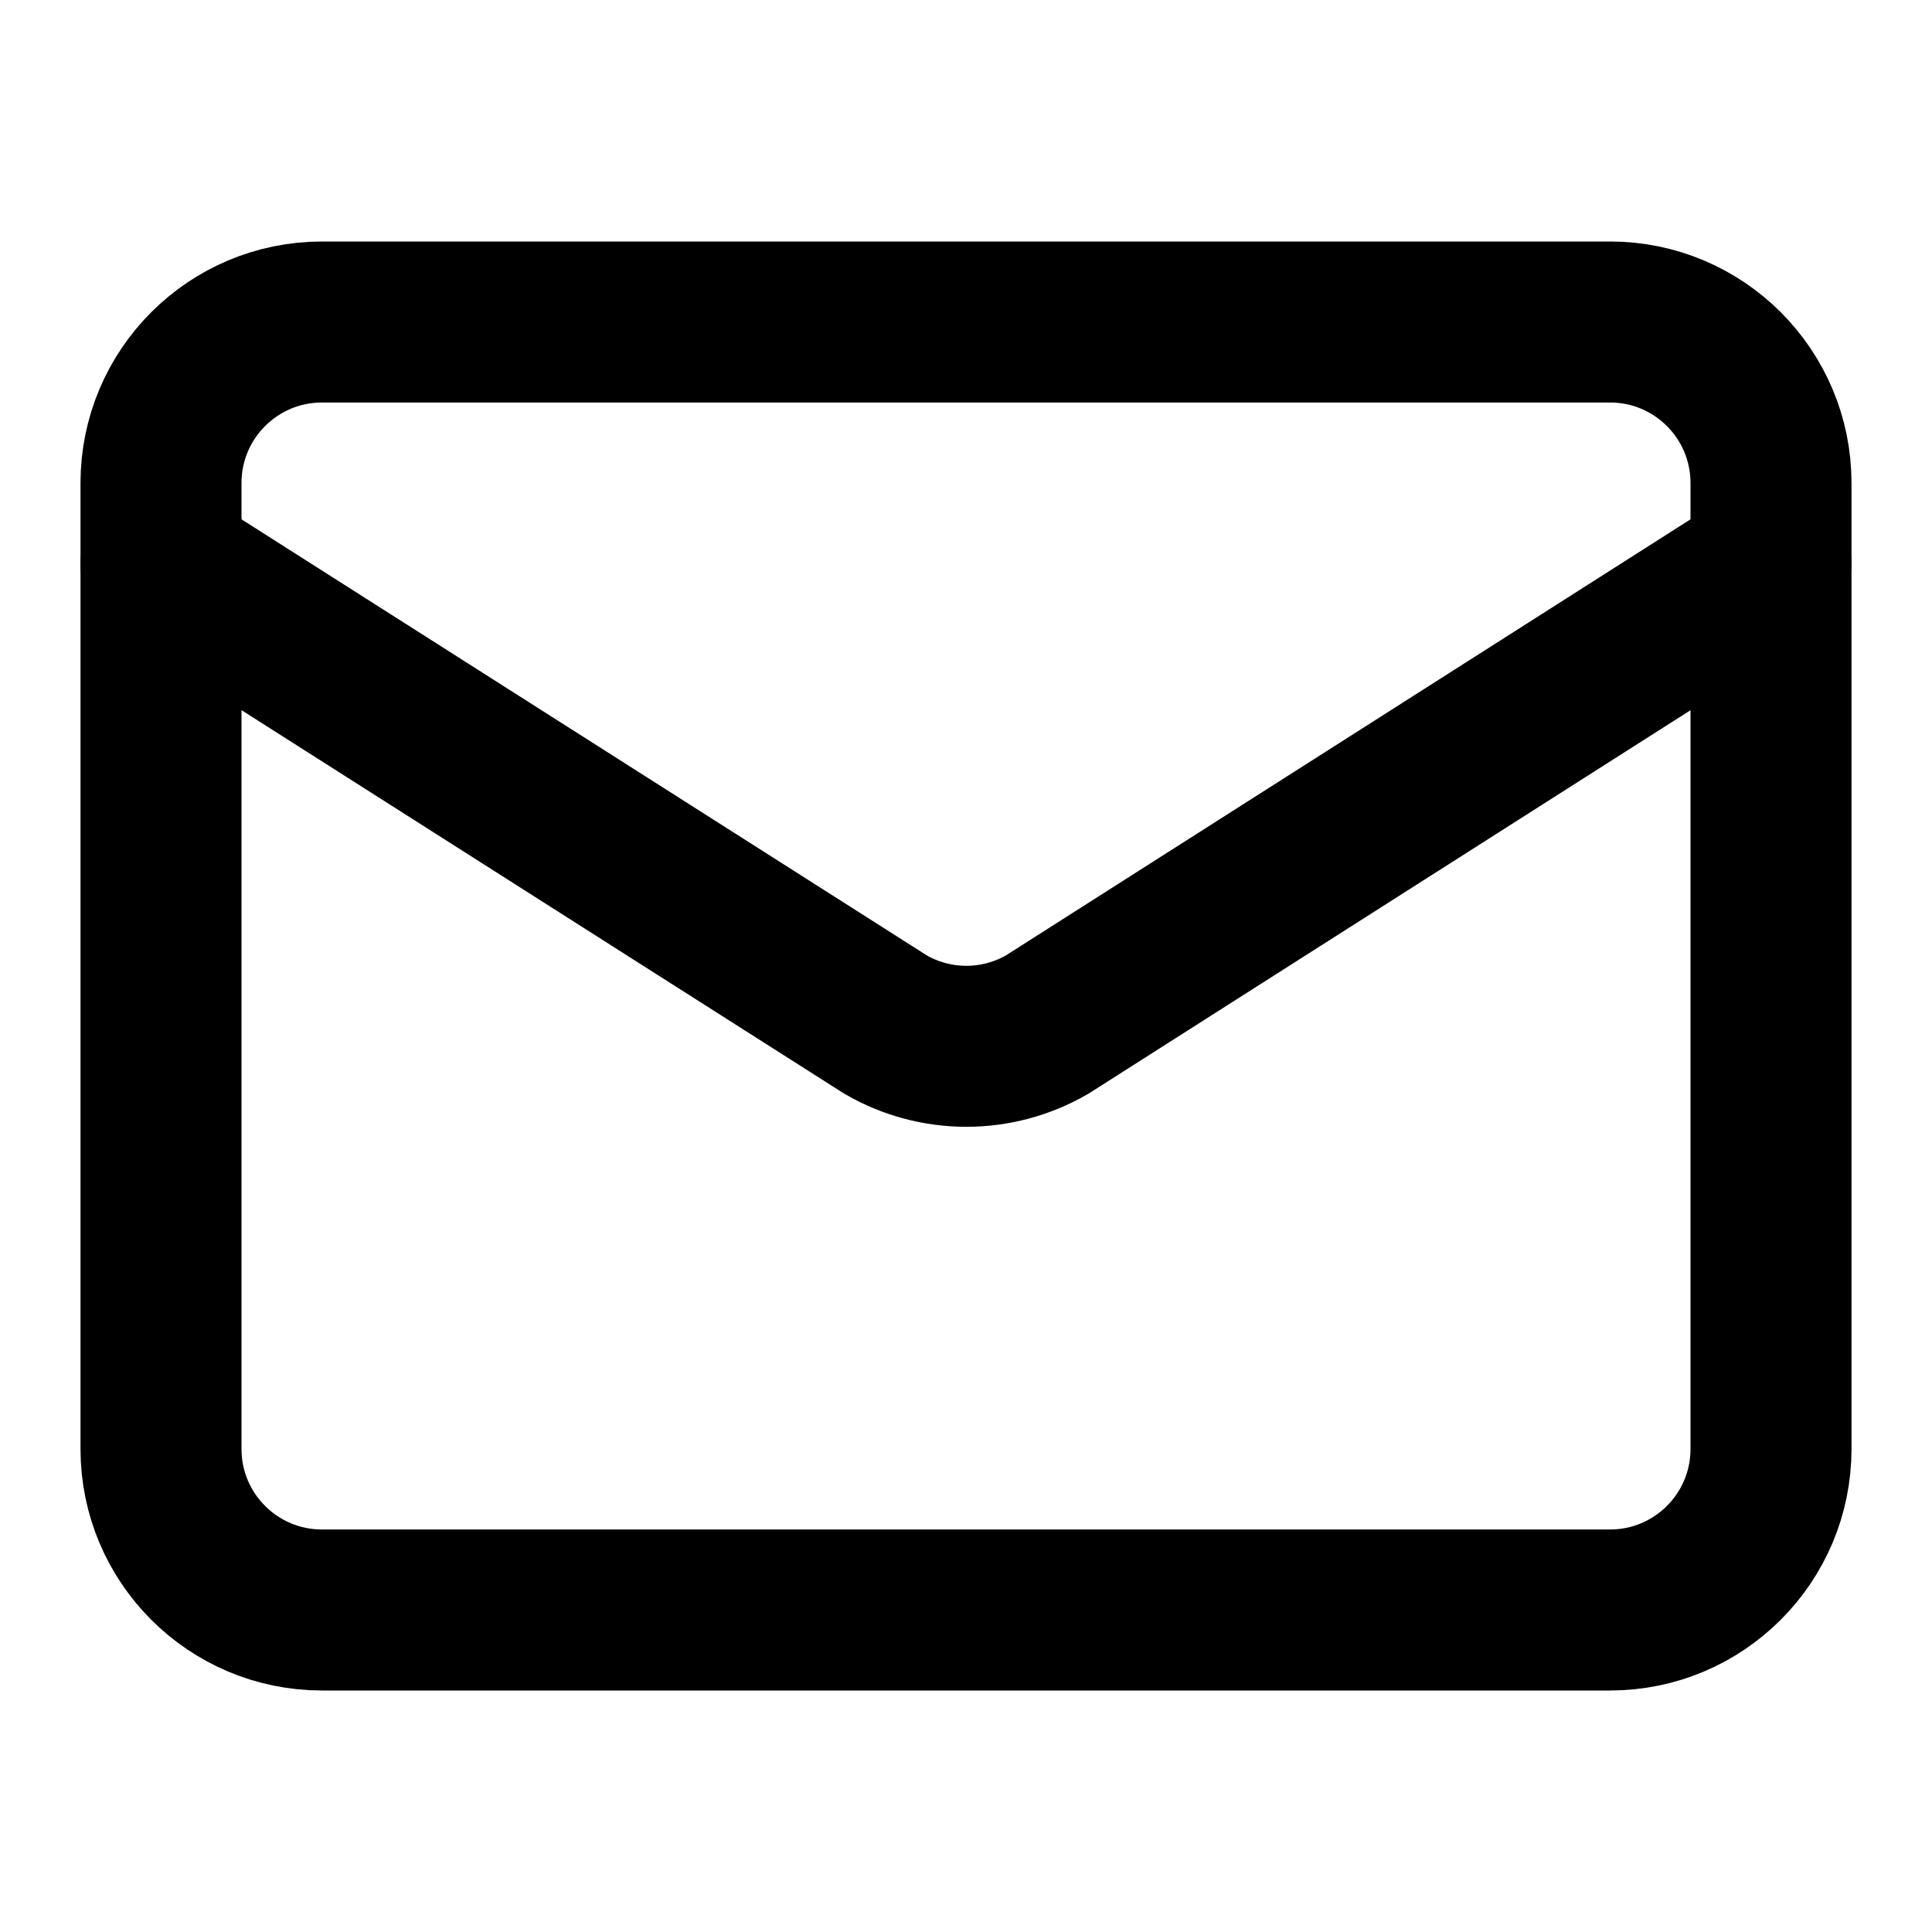
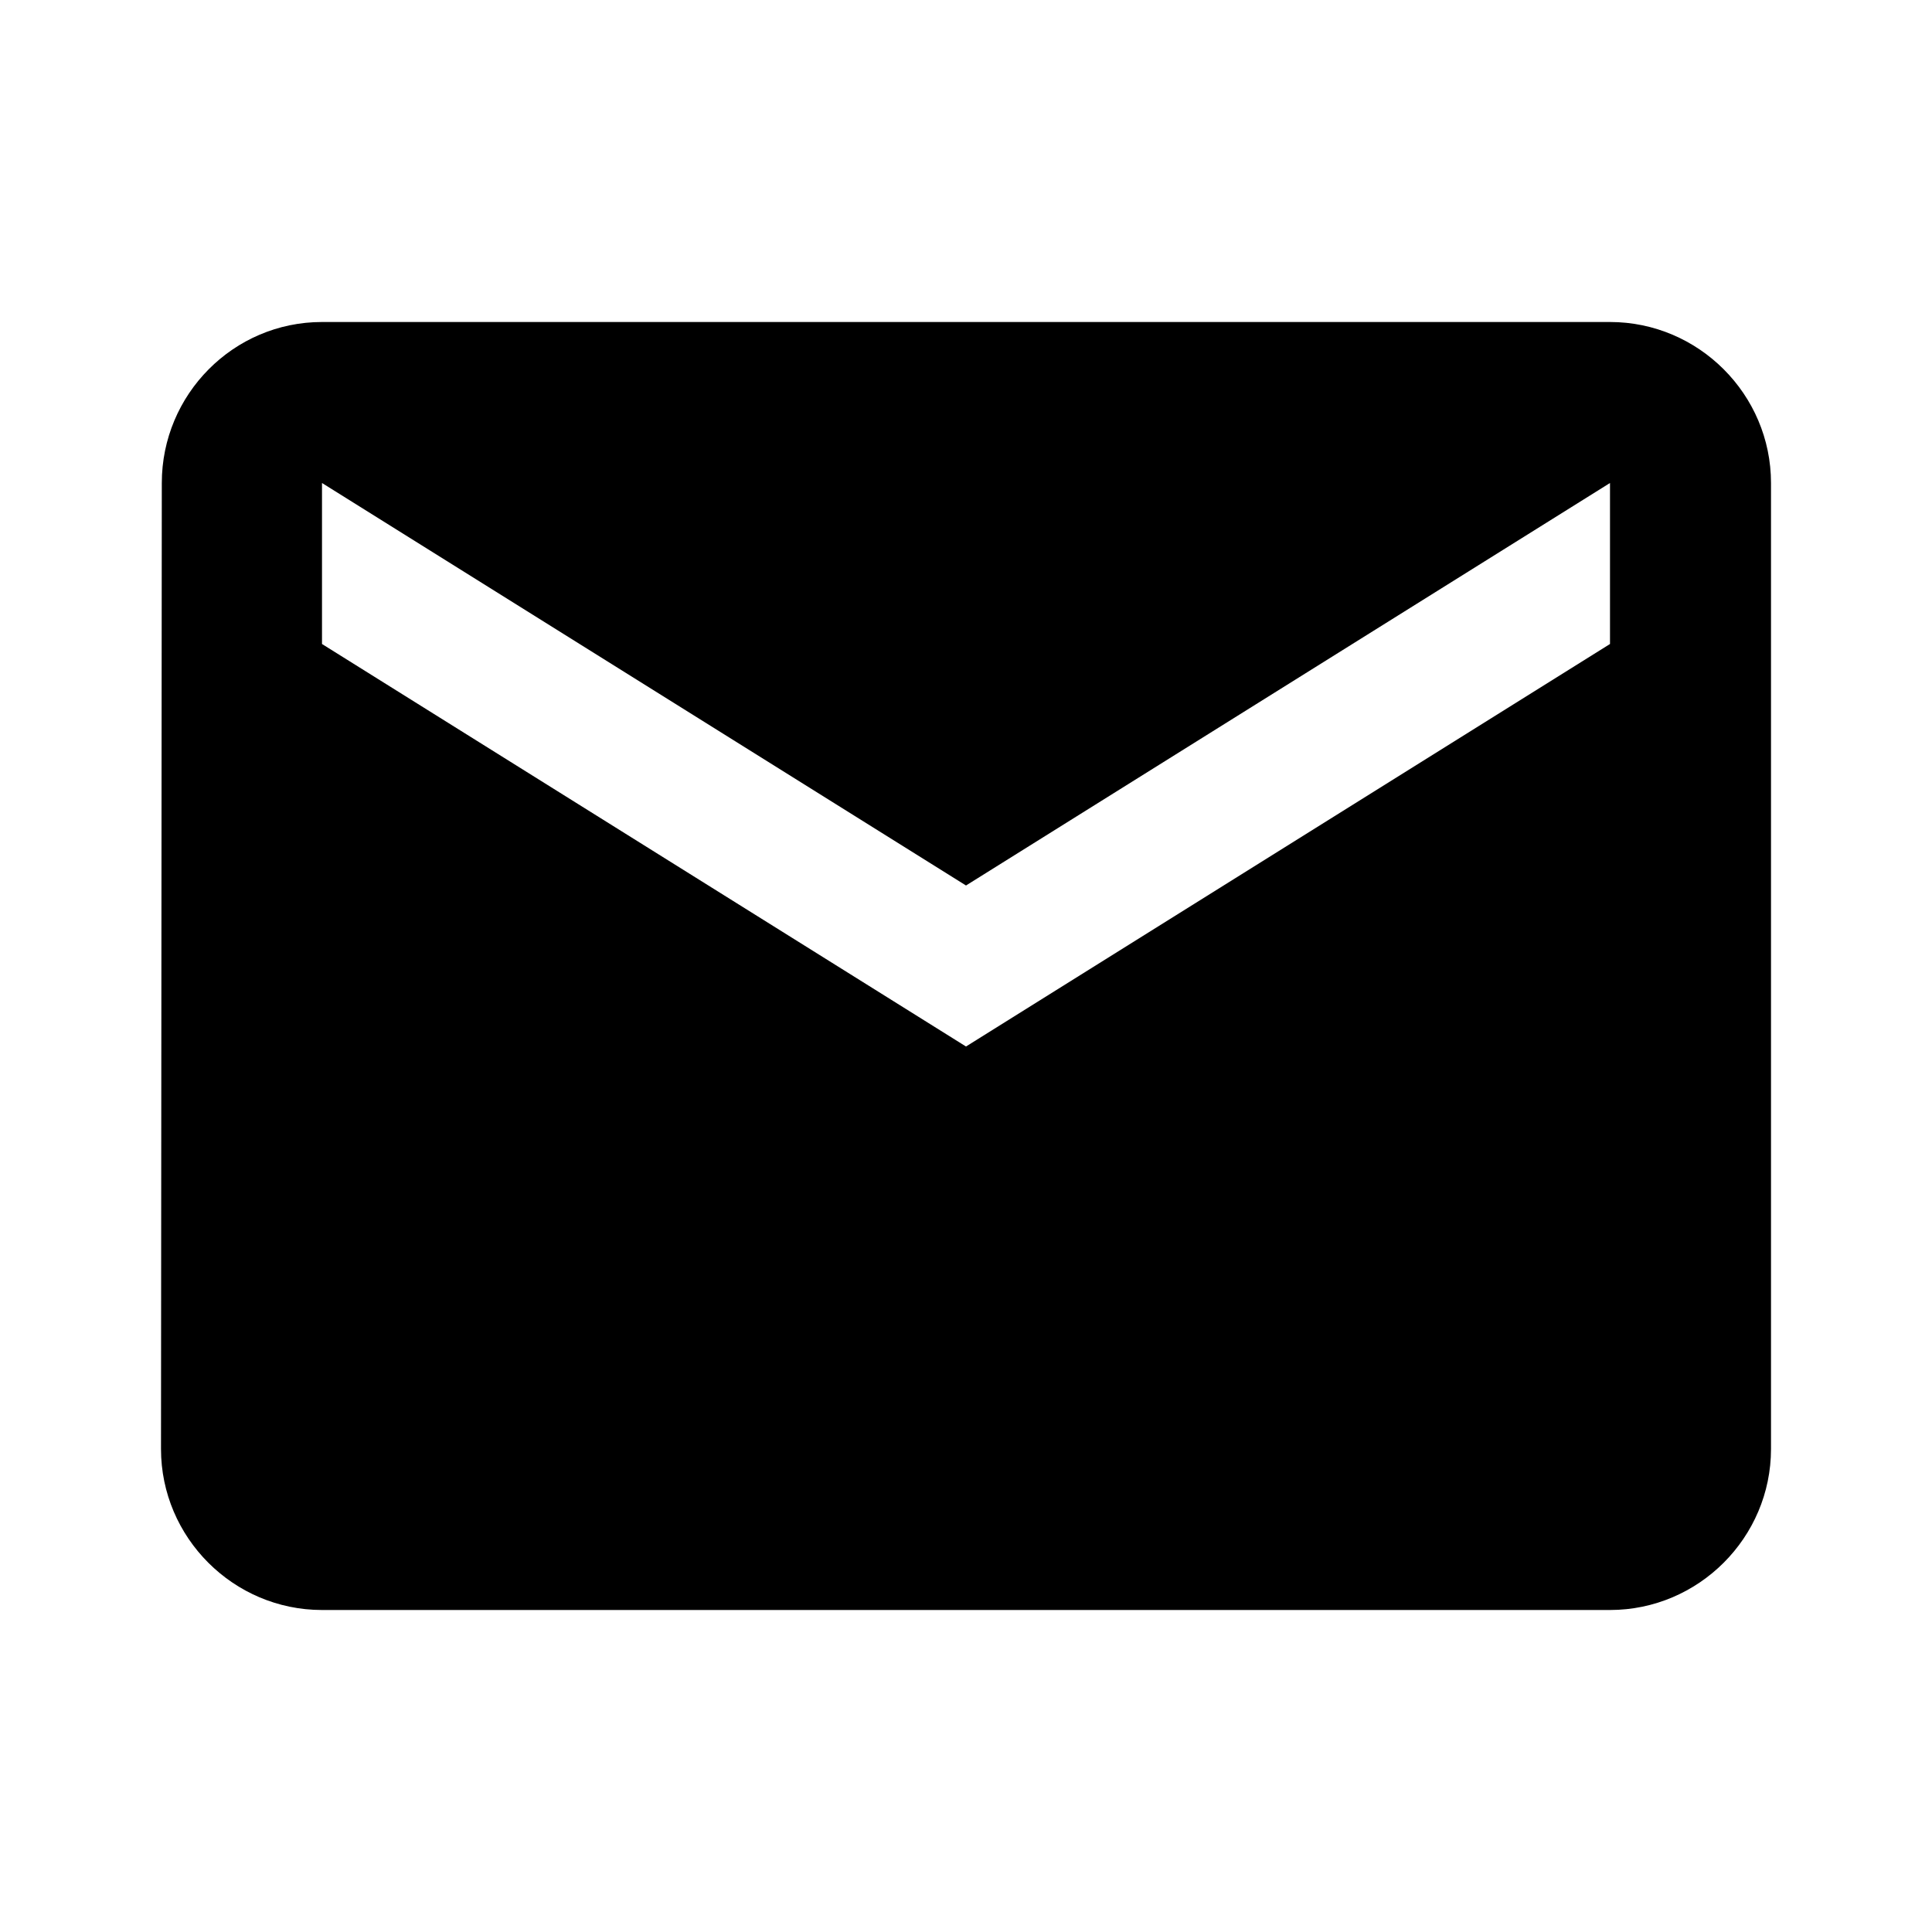
- <svg xmlns="http://www.w3.org/2000/svg" width="24" height="24" viewBox="0 0 24 24" fill="none" stroke="currentColor" stroke-width="2" stroke-linecap="round" stroke-linejoin="round" class="lucide lucide-mail-icon lucide-mail">
-   <path d="m22 7-8.991 5.727a2 2 0 0 1-2.009 0L2 7" />
-   <rect x="2" y="4" width="20" height="16" rx="2" />
+ <svg xmlns="http://www.w3.org/2000/svg" width="24" height="24" viewBox="0 0 24 24" fill="currentColor">
+   <path d="M20 4H4c-1.1 0-1.99.9-1.99 2L2 18c0 1.1.9 2 2 2h16c1.1 0 2-.9 2-2V6c0-1.1-.9-2-2-2zm0 4-8 5-8-5V6l8 5 8-5v2z" />
</svg>
